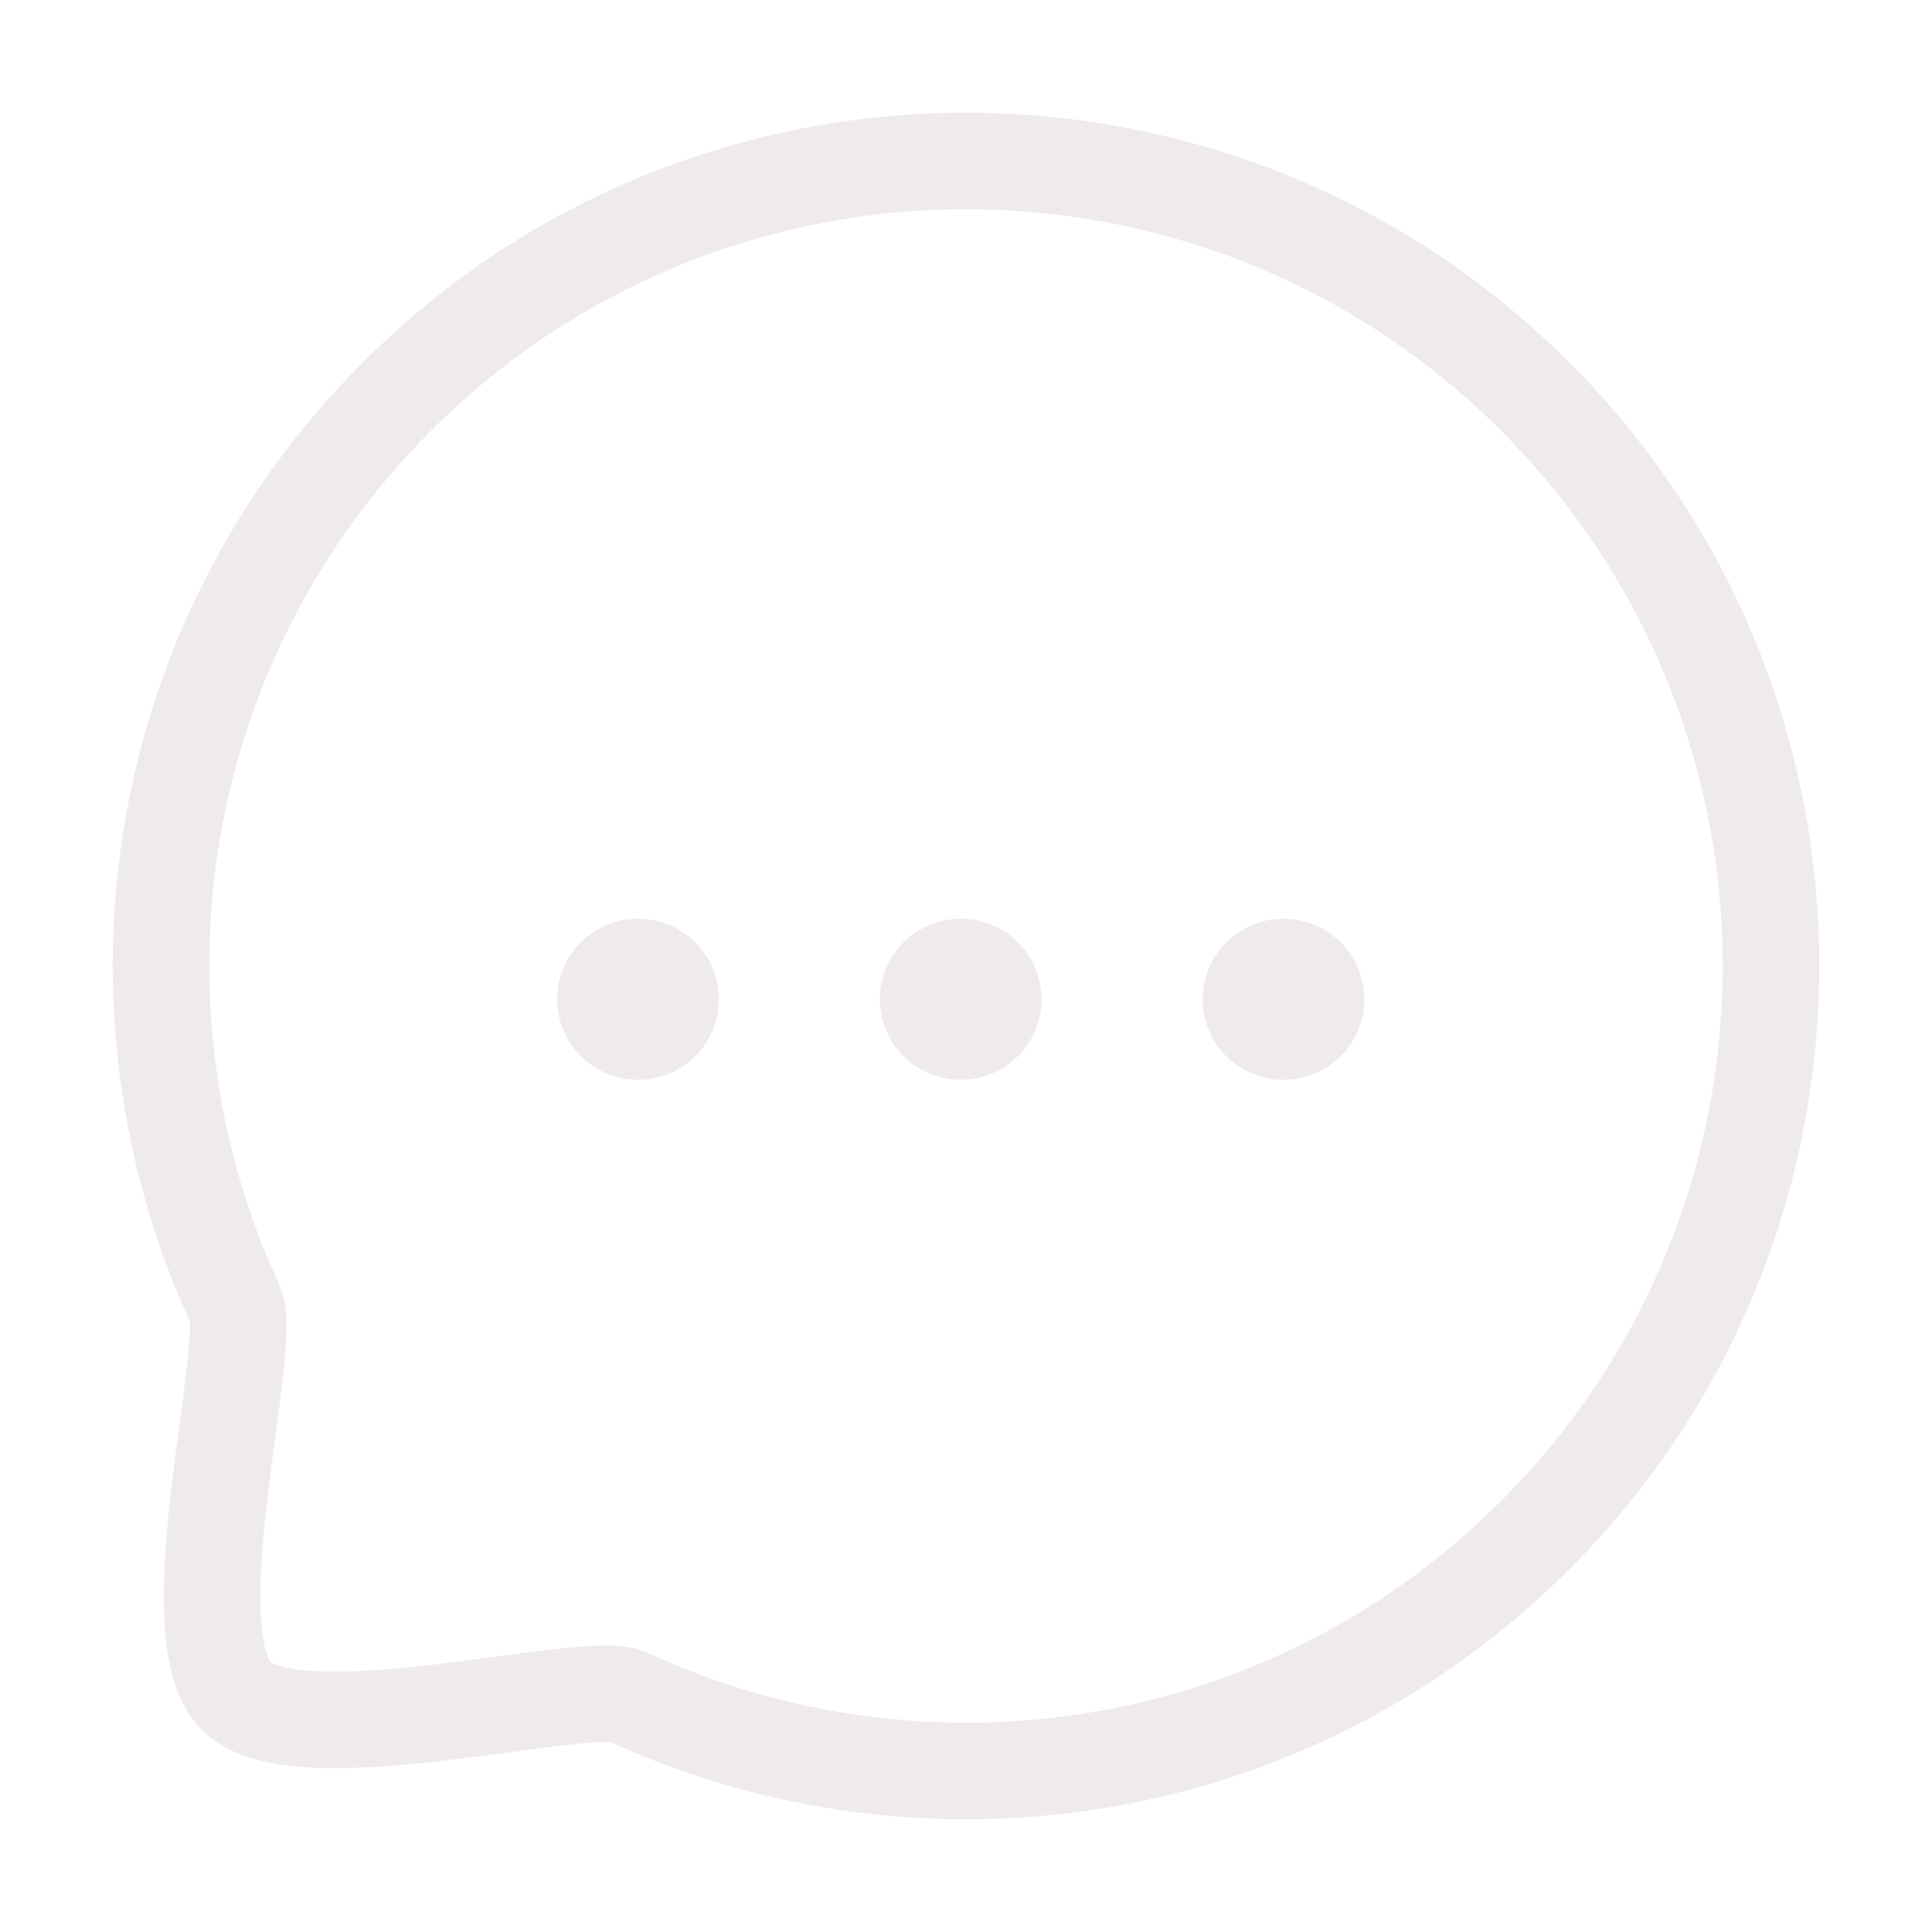
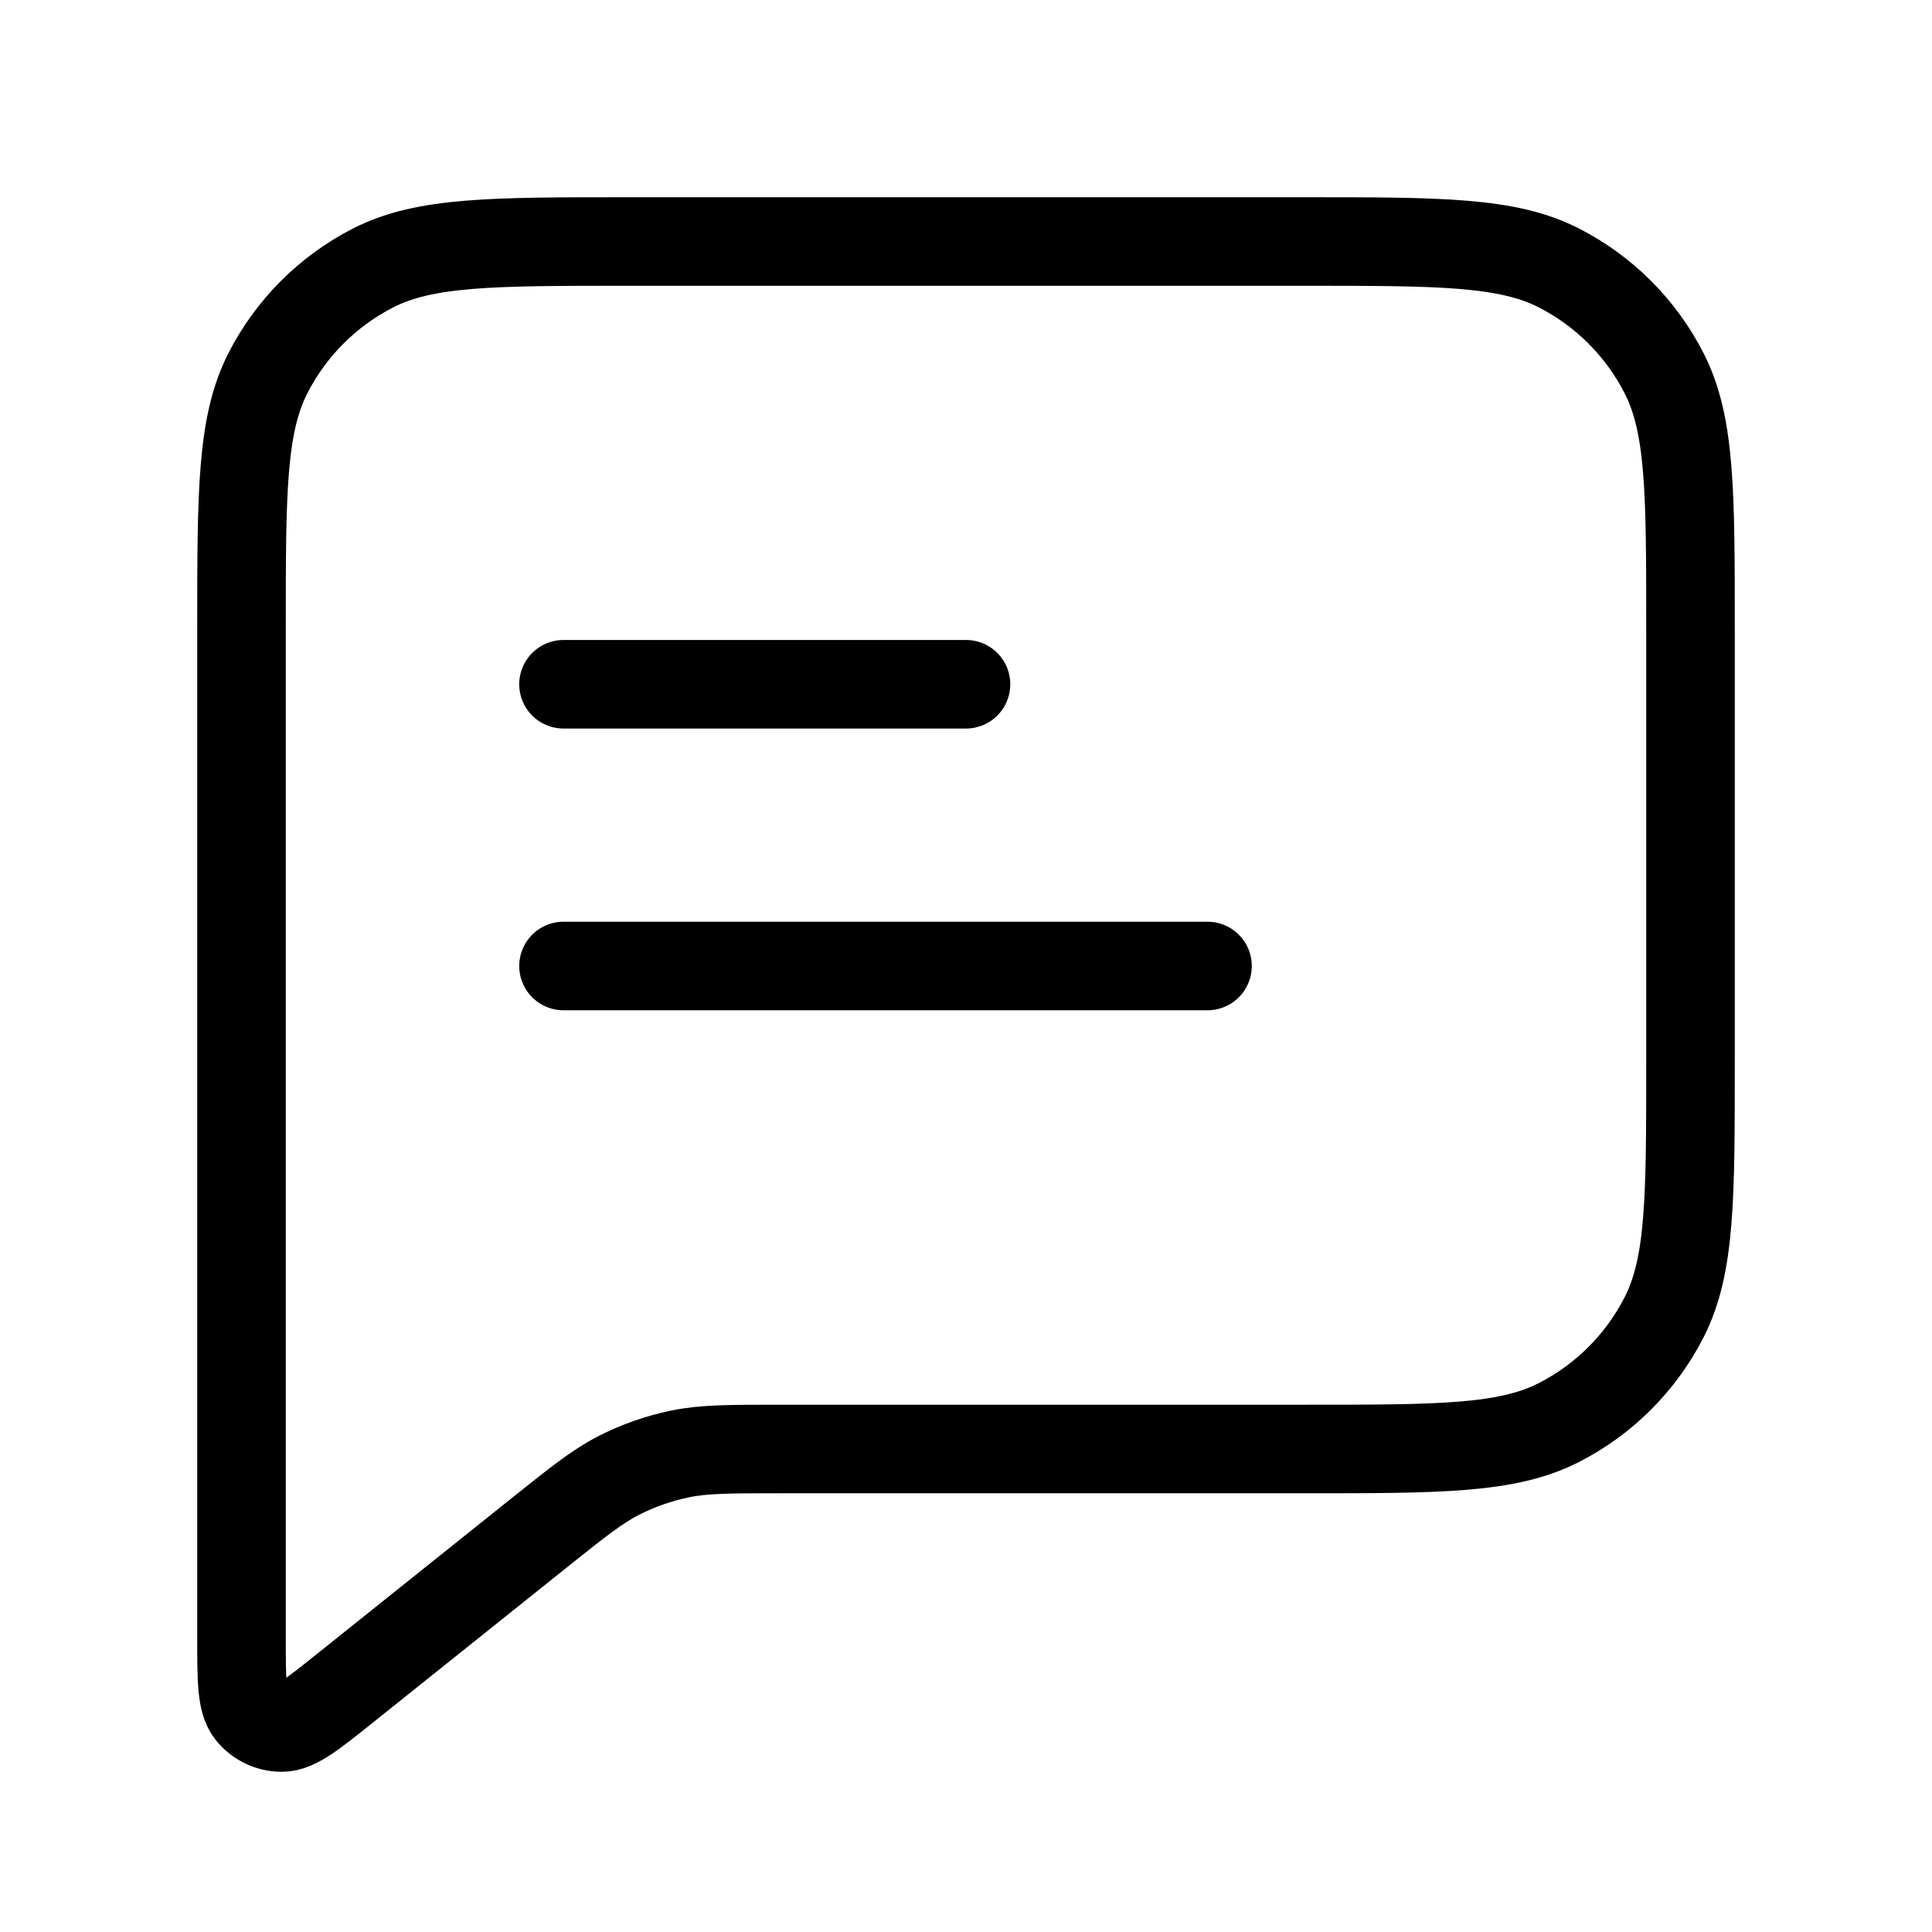
<svg xmlns="http://www.w3.org/2000/svg" width="24" height="24" viewBox="0 0 24 24" fill="none">
-   <path d="M15.939 12.413H15.948" stroke="#f0ebeb" stroke-width="2" stroke-linecap="round" stroke-linejoin="round" />
-   <path d="M11.93 12.413H11.939" stroke="#f0ebeb" stroke-width="2" stroke-linecap="round" stroke-linejoin="round" />
-   <path d="M7.921 12.413H7.93" stroke="#f0ebeb" stroke-width="2" stroke-linecap="round" stroke-linejoin="round" />
-   <path fill-rule="evenodd" clip-rule="evenodd" d="M19.071 19.07C16.016 22.126 11.49 22.787 7.786 21.074C7.24 20.854 3.701 21.834 2.933 21.067C2.166 20.299 3.146 16.76 2.926 16.213C1.213 12.511 1.874 7.983 4.93 4.927C8.831 1.024 15.17 1.024 19.071 4.927C22.98 8.836 22.972 15.168 19.071 19.07Z" stroke="#f0ebeb" stroke-width="1.2" stroke-linecap="round" stroke-linejoin="round" />
+   <path d="M7 8.5h5M7 12h8m-5.316 6H16.2c1.68 0 2.52 0 3.162-.327a3 3 0 0 0 1.311-1.311C21 15.72 21 14.88 21 13.2V7.8c0-1.68 0-2.52-.327-3.162a3 3 0 0 0-1.311-1.311C18.72 3 17.88 3 16.2 3H7.8c-1.68 0-2.52 0-3.162.327a3 3 0 0 0-1.311 1.311C3 5.28 3 6.12 3 7.8v12.535c0 .533 0 .8.11.937a.5.5 0 0 0 .39.188c.176 0 .384-.167.8-.5l2.385-1.908c.488-.39.731-.585 1.002-.724.241-.122.497-.212.762-.267C8.748 18 9.06 18 9.684 18Z" stroke="#000" stroke-width="1.1" stroke-linecap="round" stroke-linejoin="round" />
</svg>
